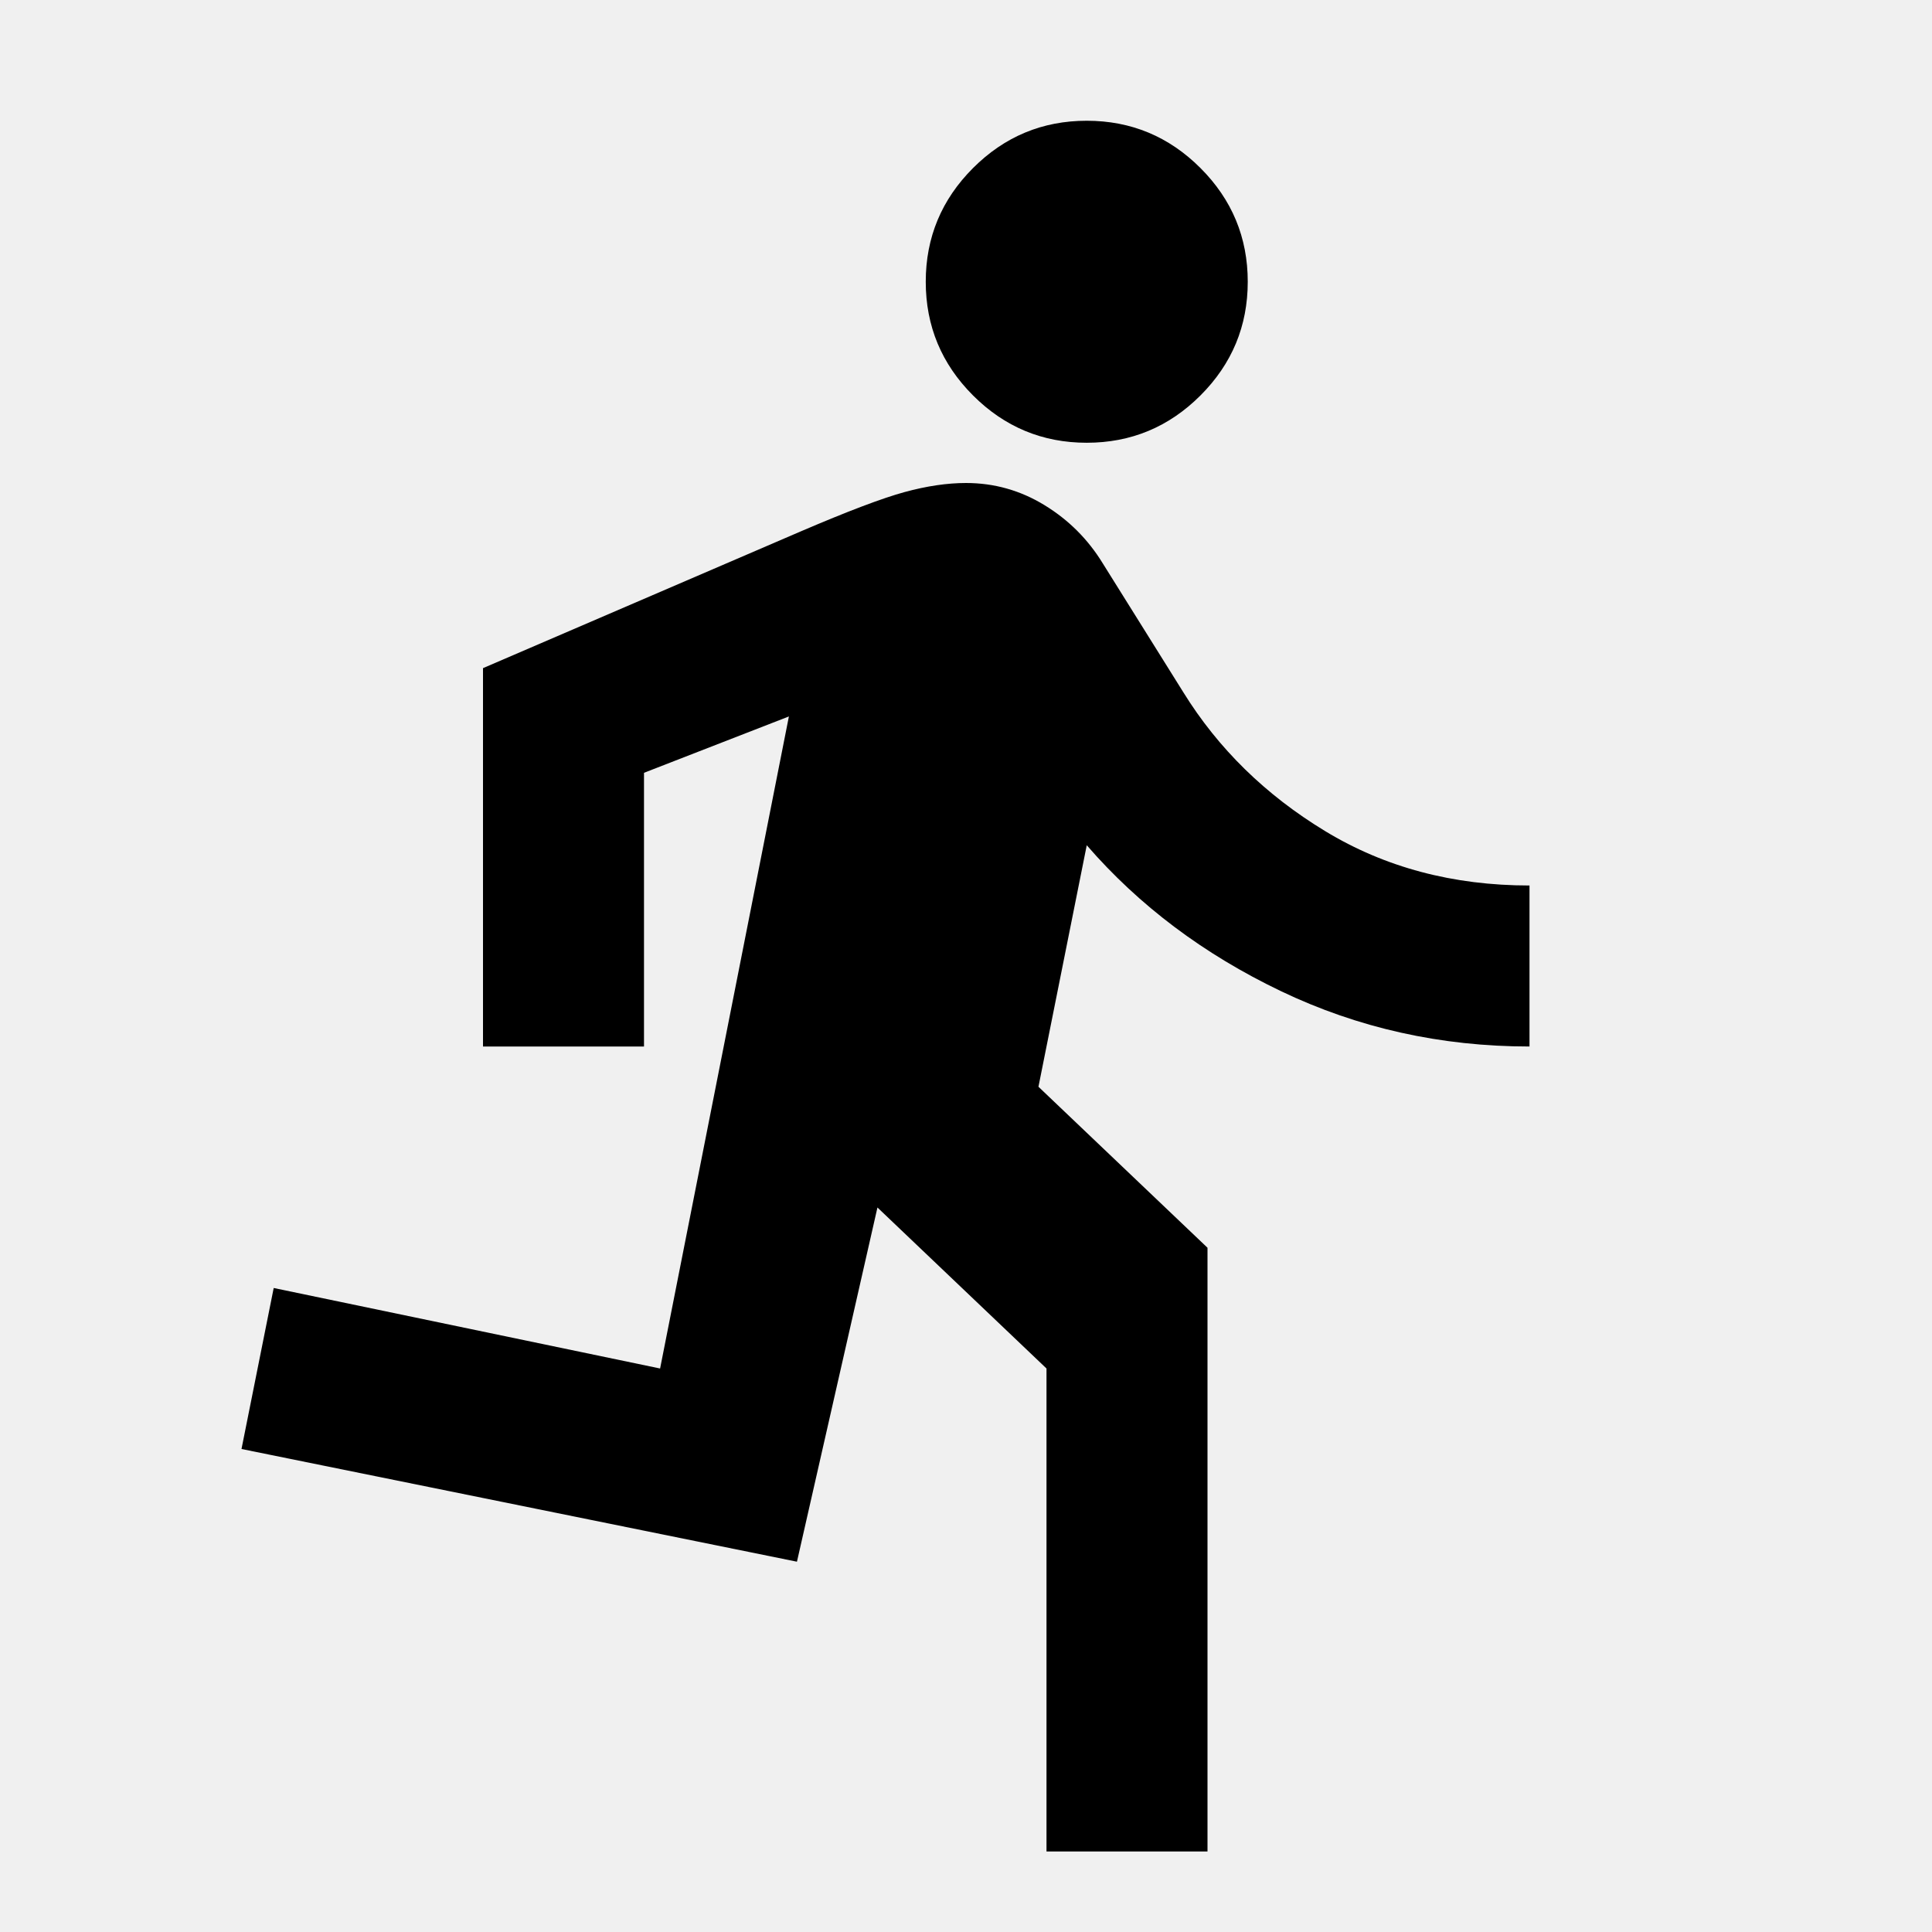
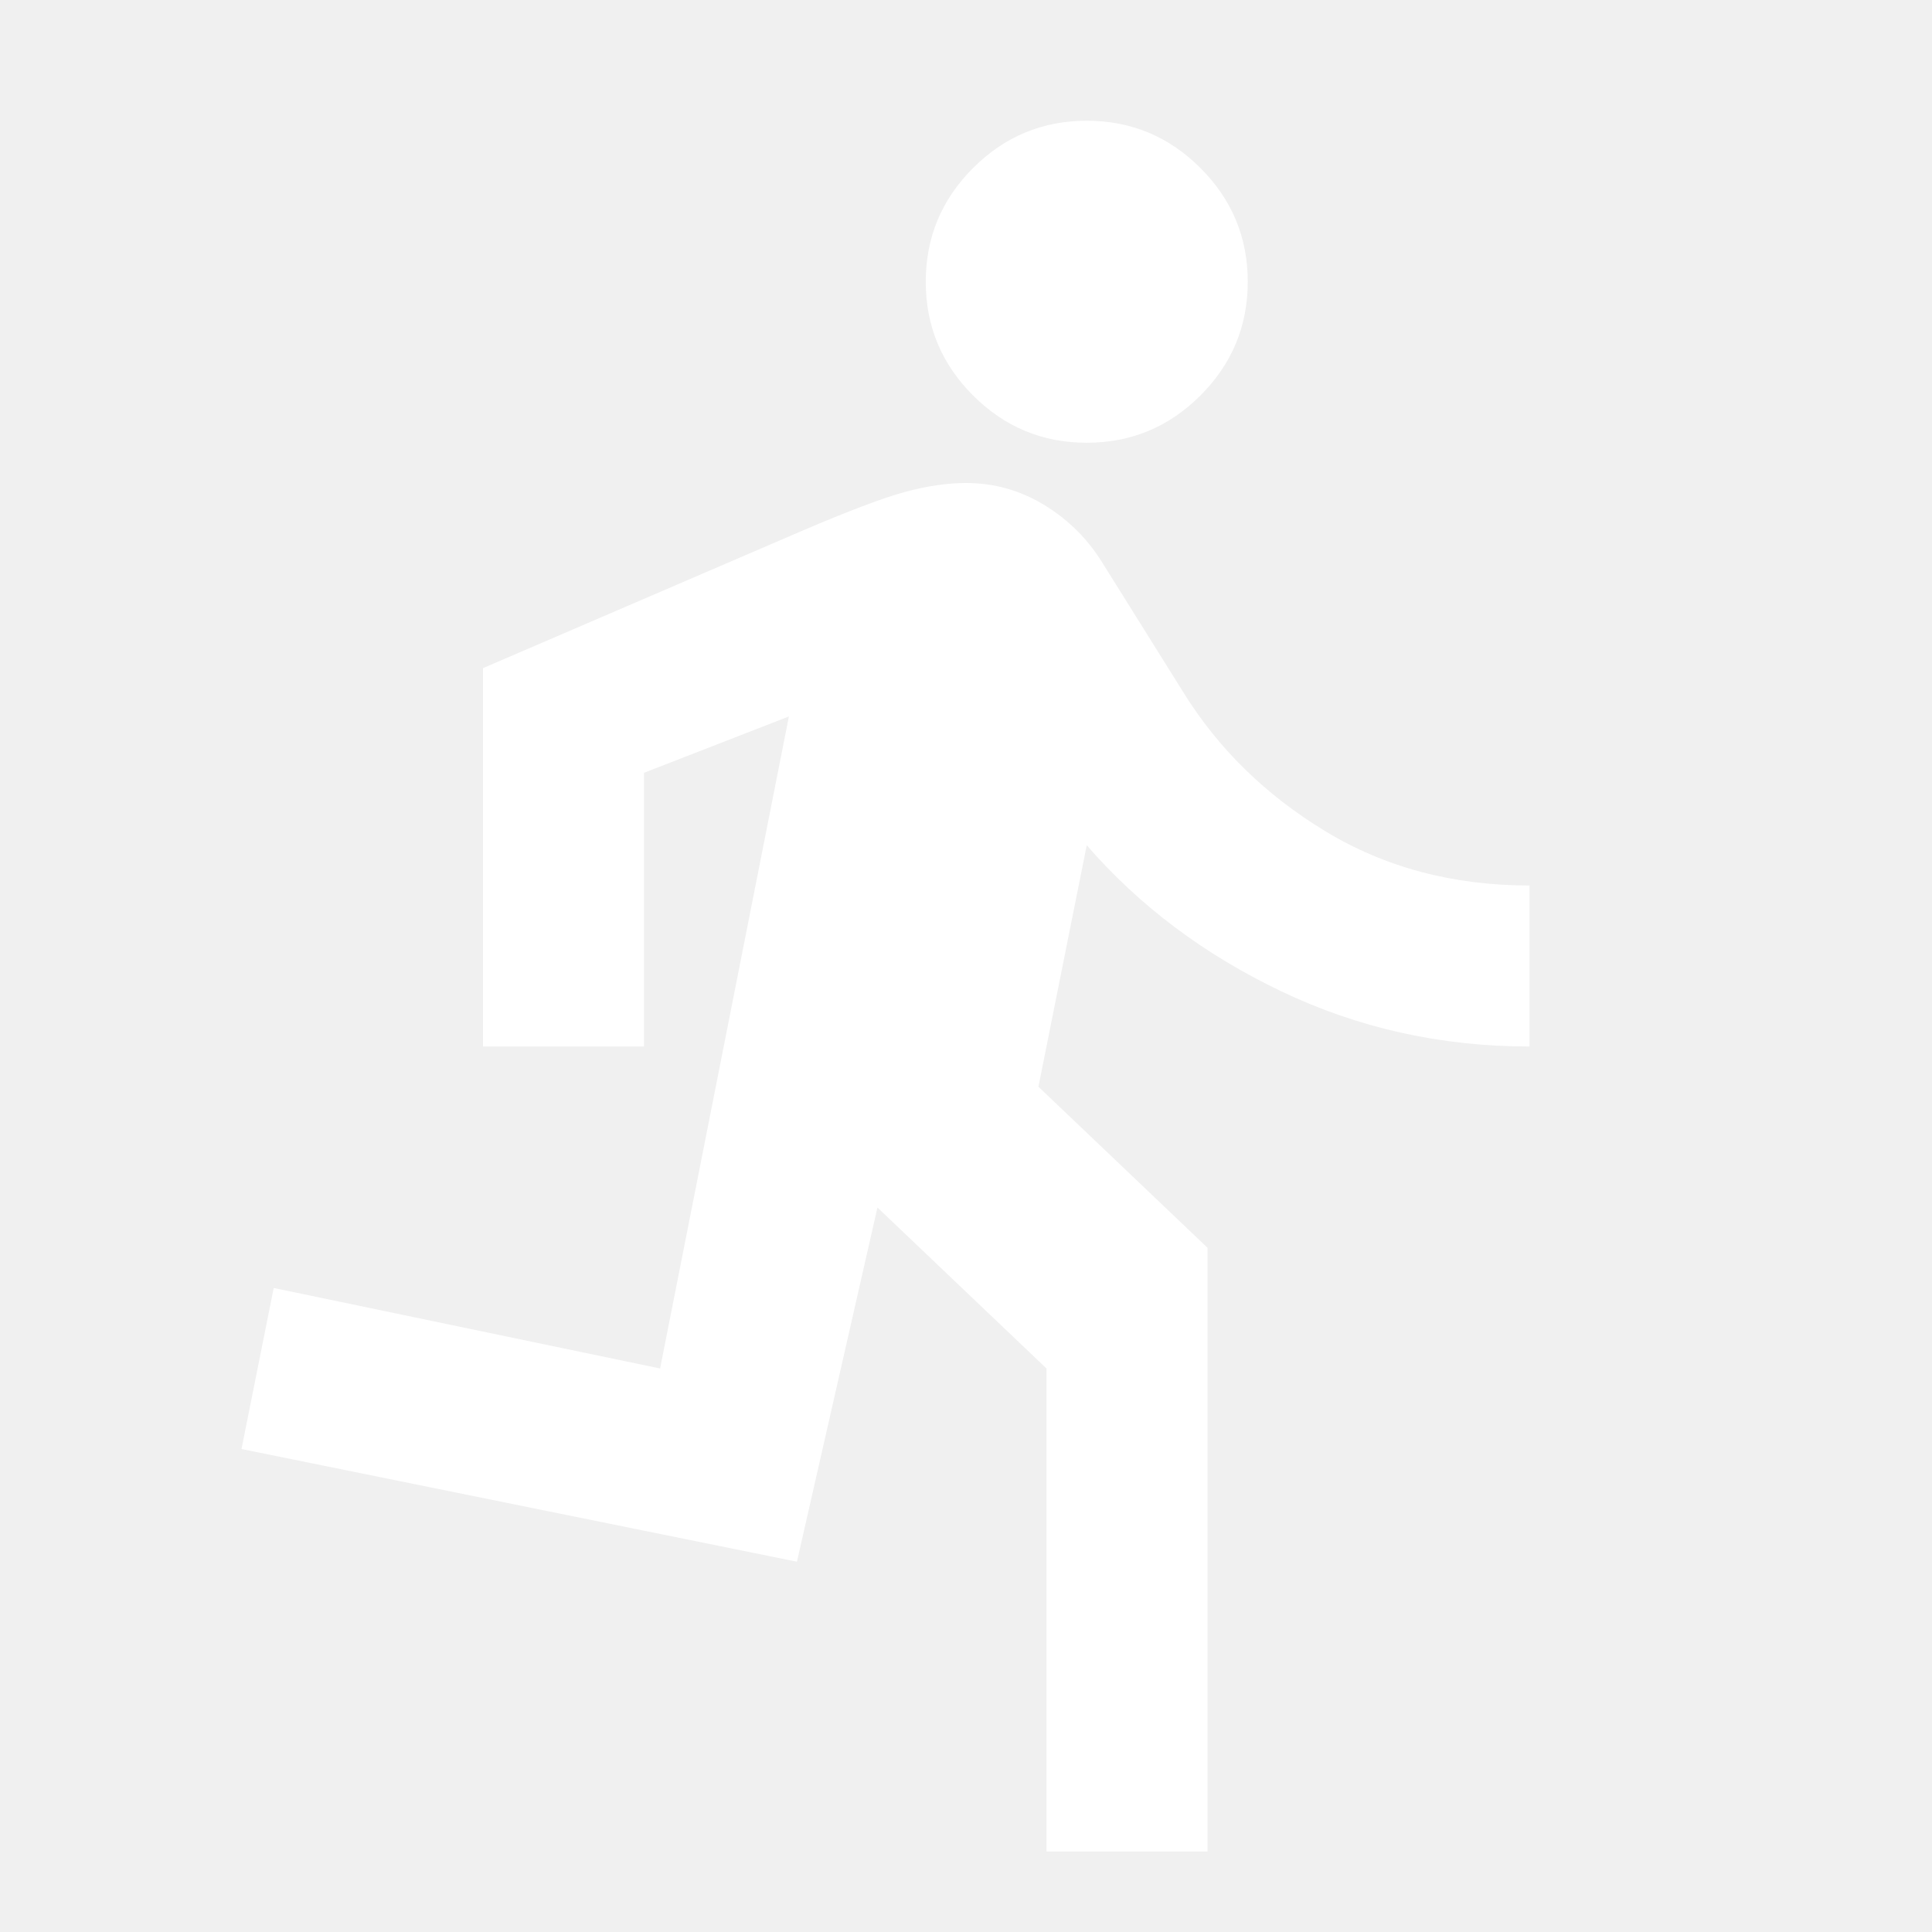
- <svg xmlns="http://www.w3.org/2000/svg" height="24" viewBox="0 -960 960 960" width="24">
+ <svg xmlns="http://www.w3.org/2000/svg" height="24" fill="white" viewBox="0 -960 960 960" width="24">
  <path d="M520-40v-240l-84-80-40 176-276-56 16-80 192 40 64-324-72 28v136h-80v-188l158-68q35-15 51.5-19.5T480-720q21 0 39 11t29 29l40 64q26 42 70.5 69T760-520v80q-66 0-123.5-27.5T540-540l-24 120 84 80v300h-80Zm20-700q-33 0-56.5-23.5T460-820q0-33 23.5-56.5T540-900q33 0 56.5 23.5T620-820q0 33-23.5 56.5T540-740Z" />
</svg>
